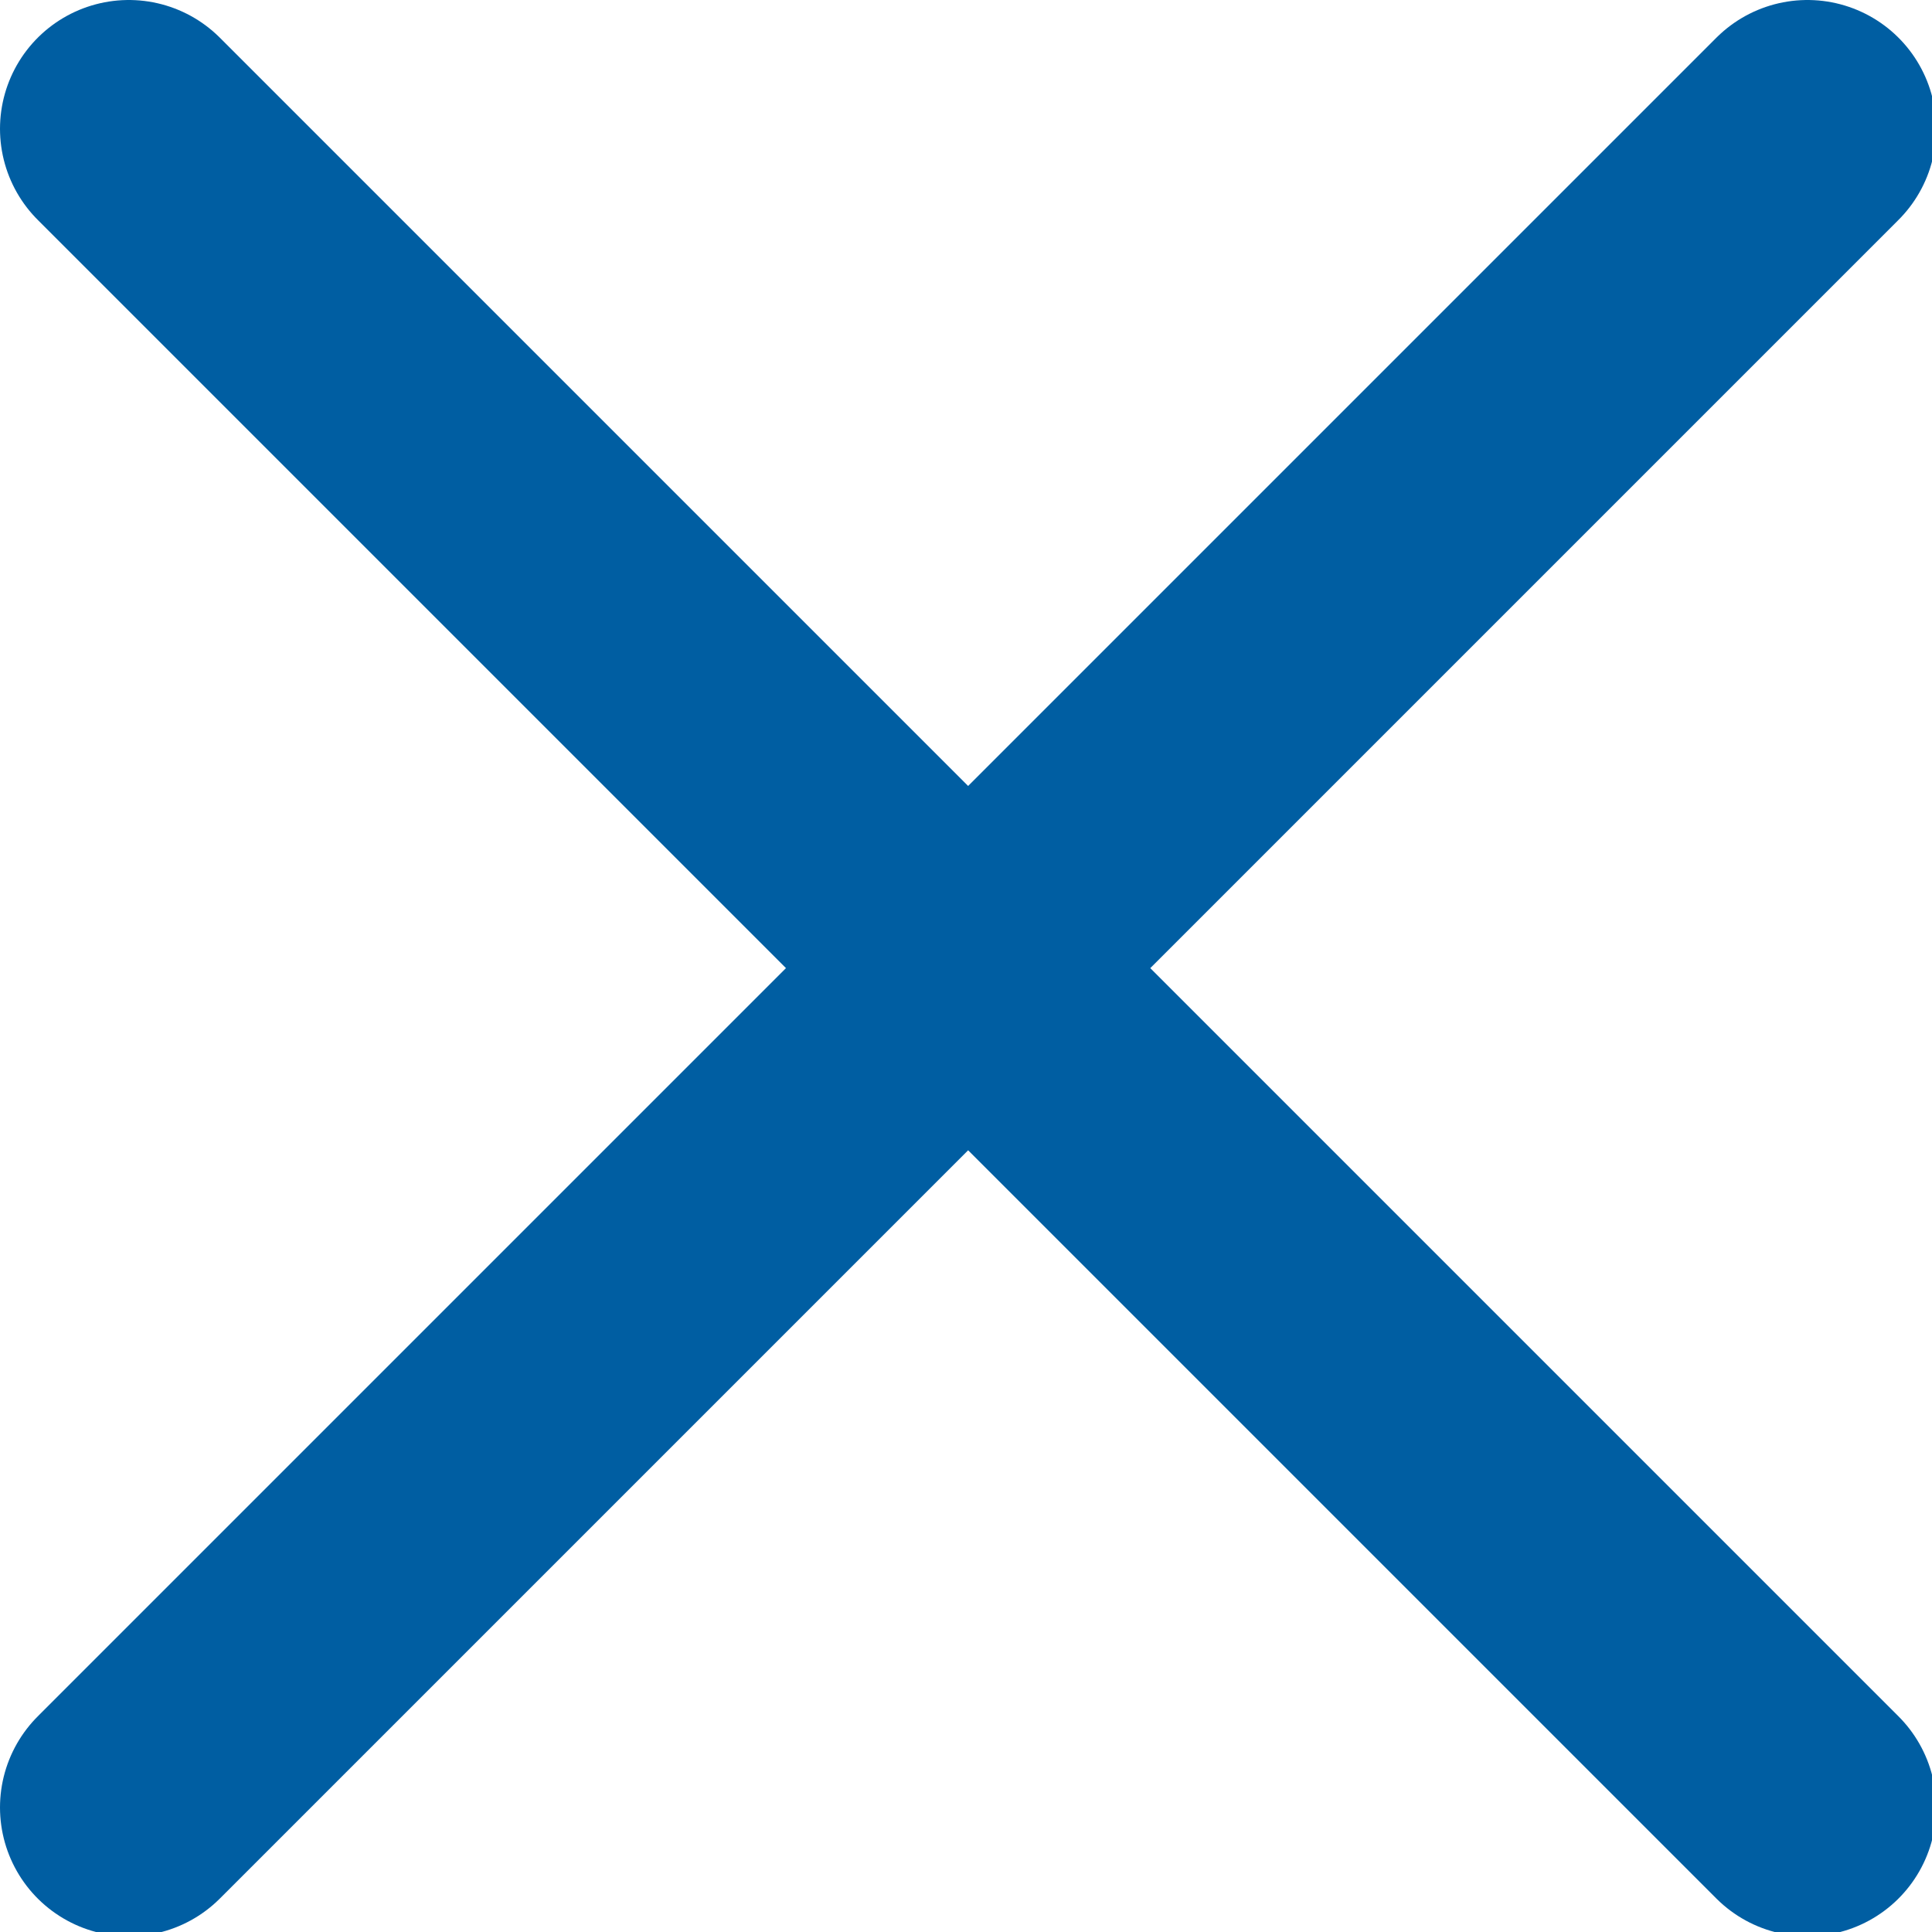
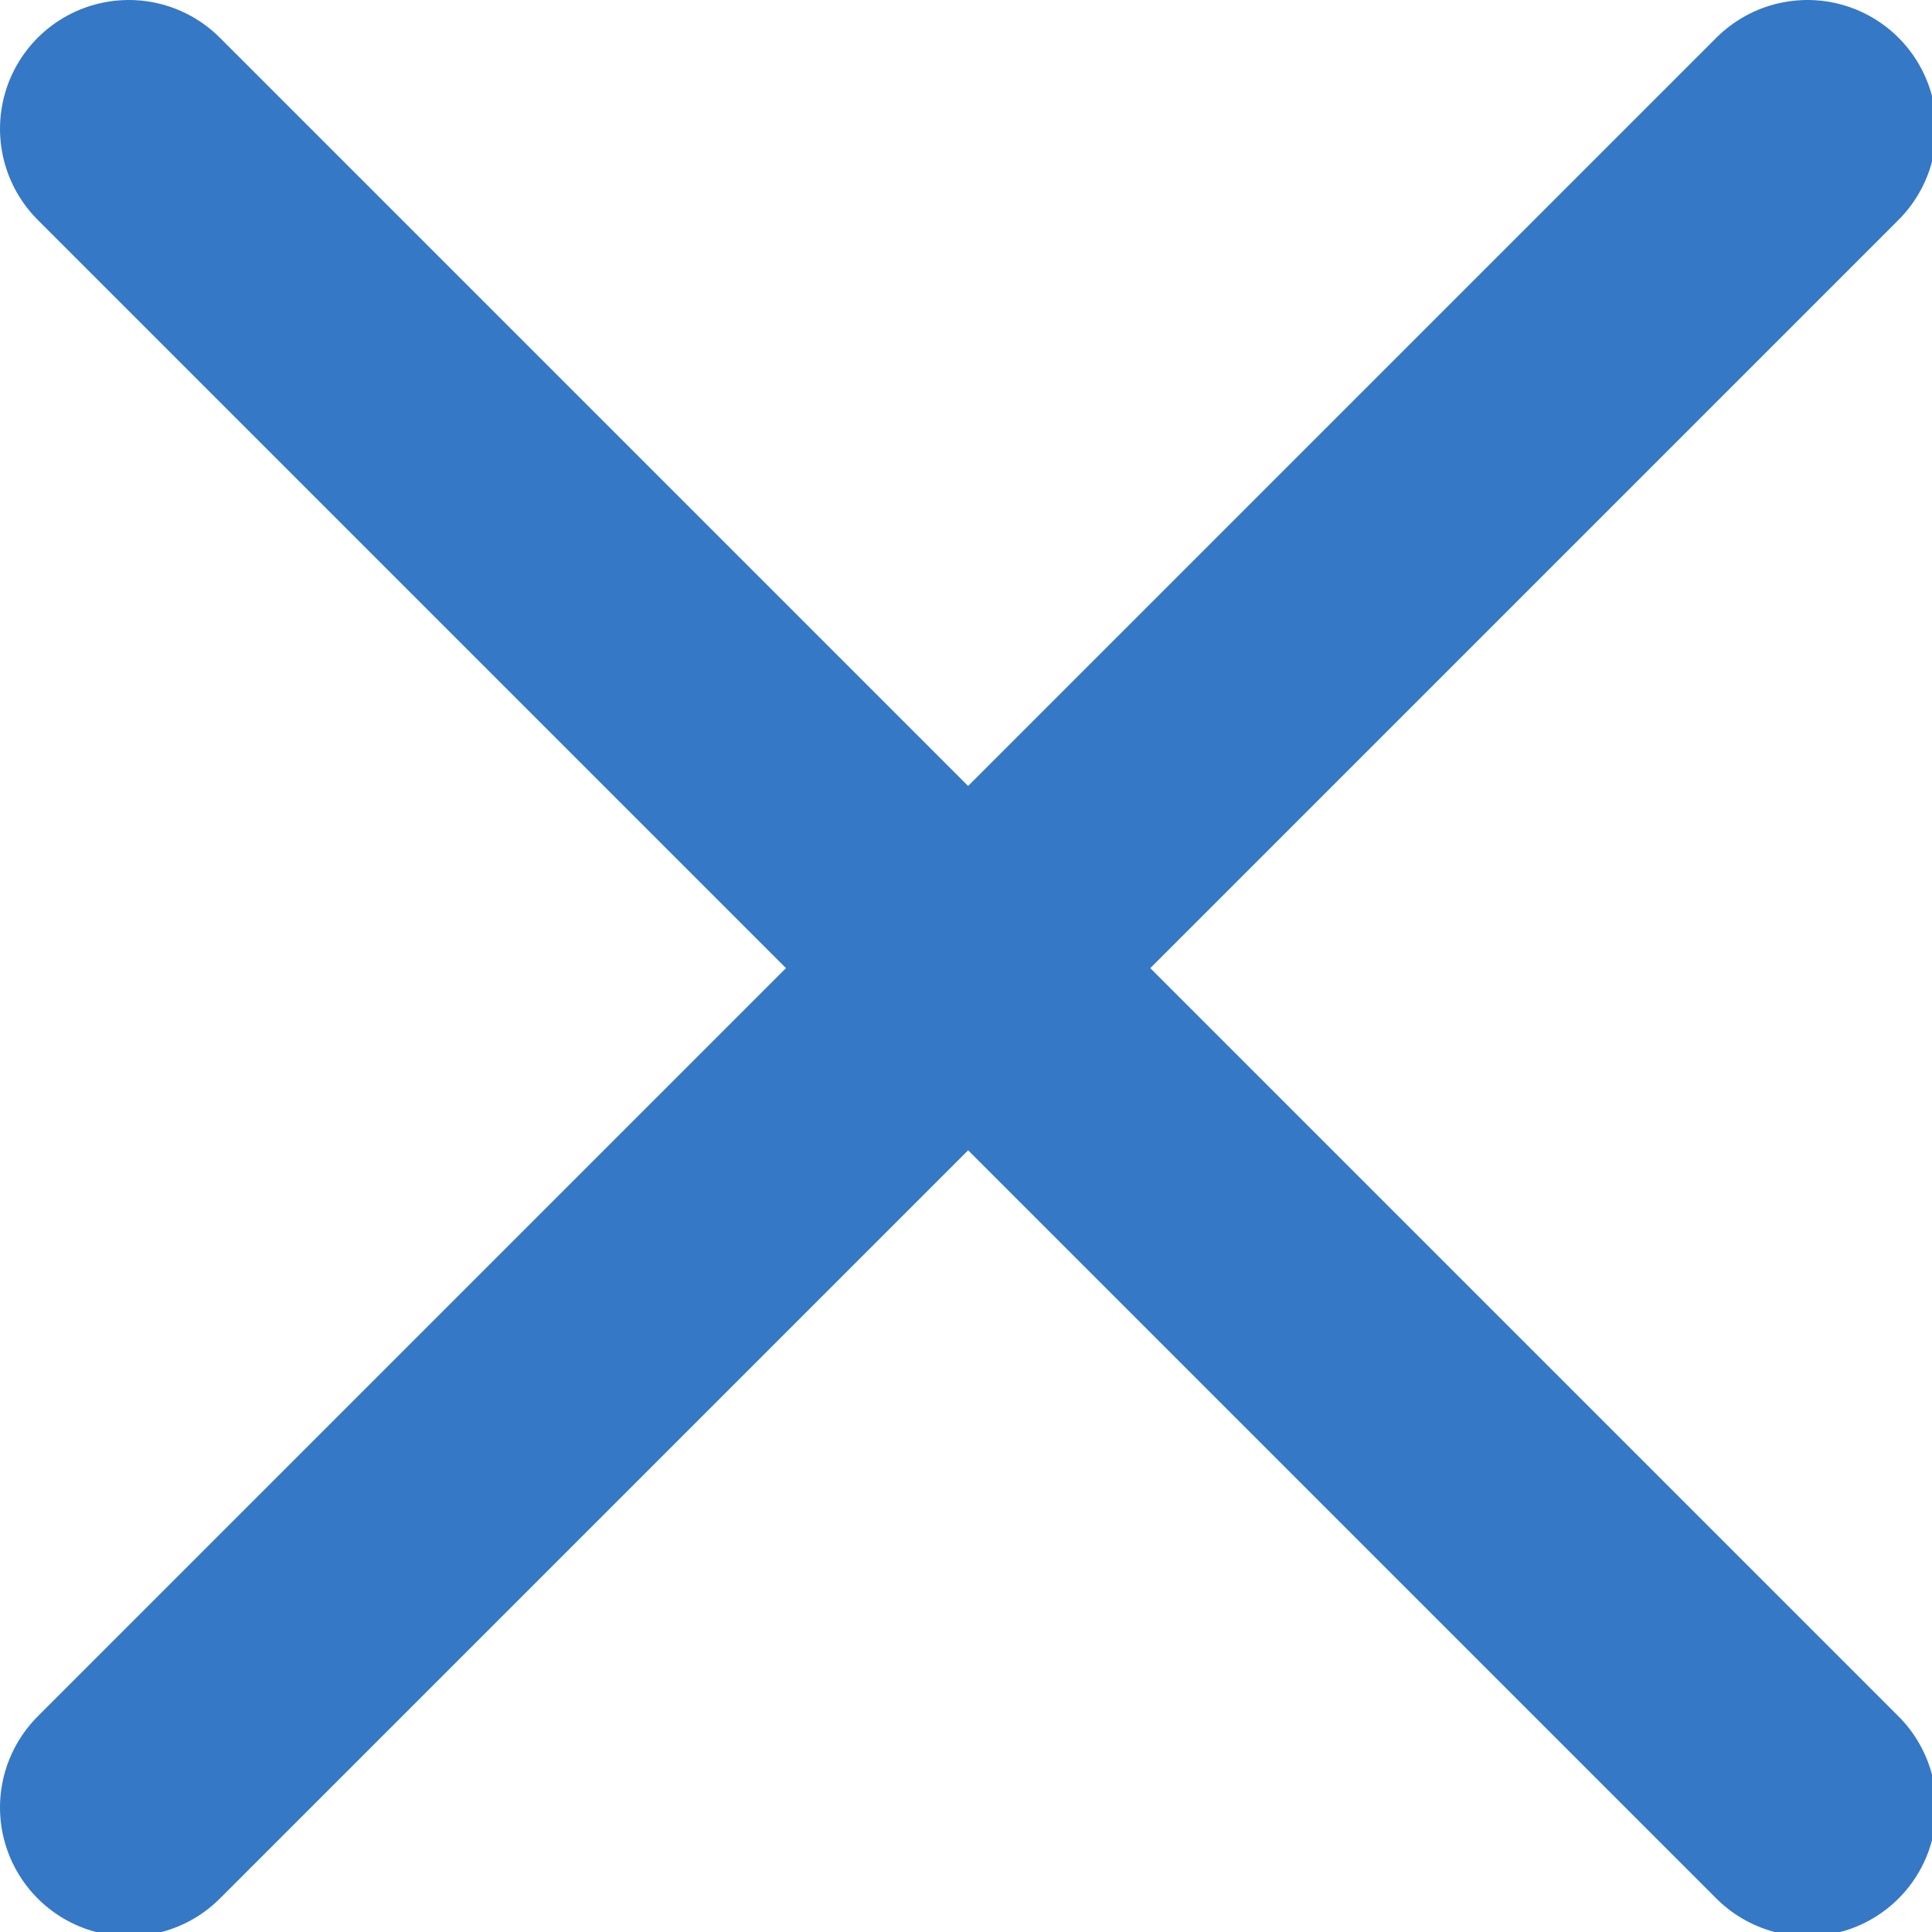
<svg xmlns="http://www.w3.org/2000/svg" width="15" height="15" viewBox="0 0 15 15">
-   <path fill="none" stroke="#005EA2" stroke-linecap="round" stroke-width="2" d="M0 13.033L13.033 0M13.033 13.033L0 0" transform="translate(1 1)" />
+   <path fill="none" stroke="#3578c6" stroke-linecap="round" stroke-width="2" d="M0 13.033L13.033 0M13.033 13.033L0 0" transform="translate(1 1)" />
</svg>
